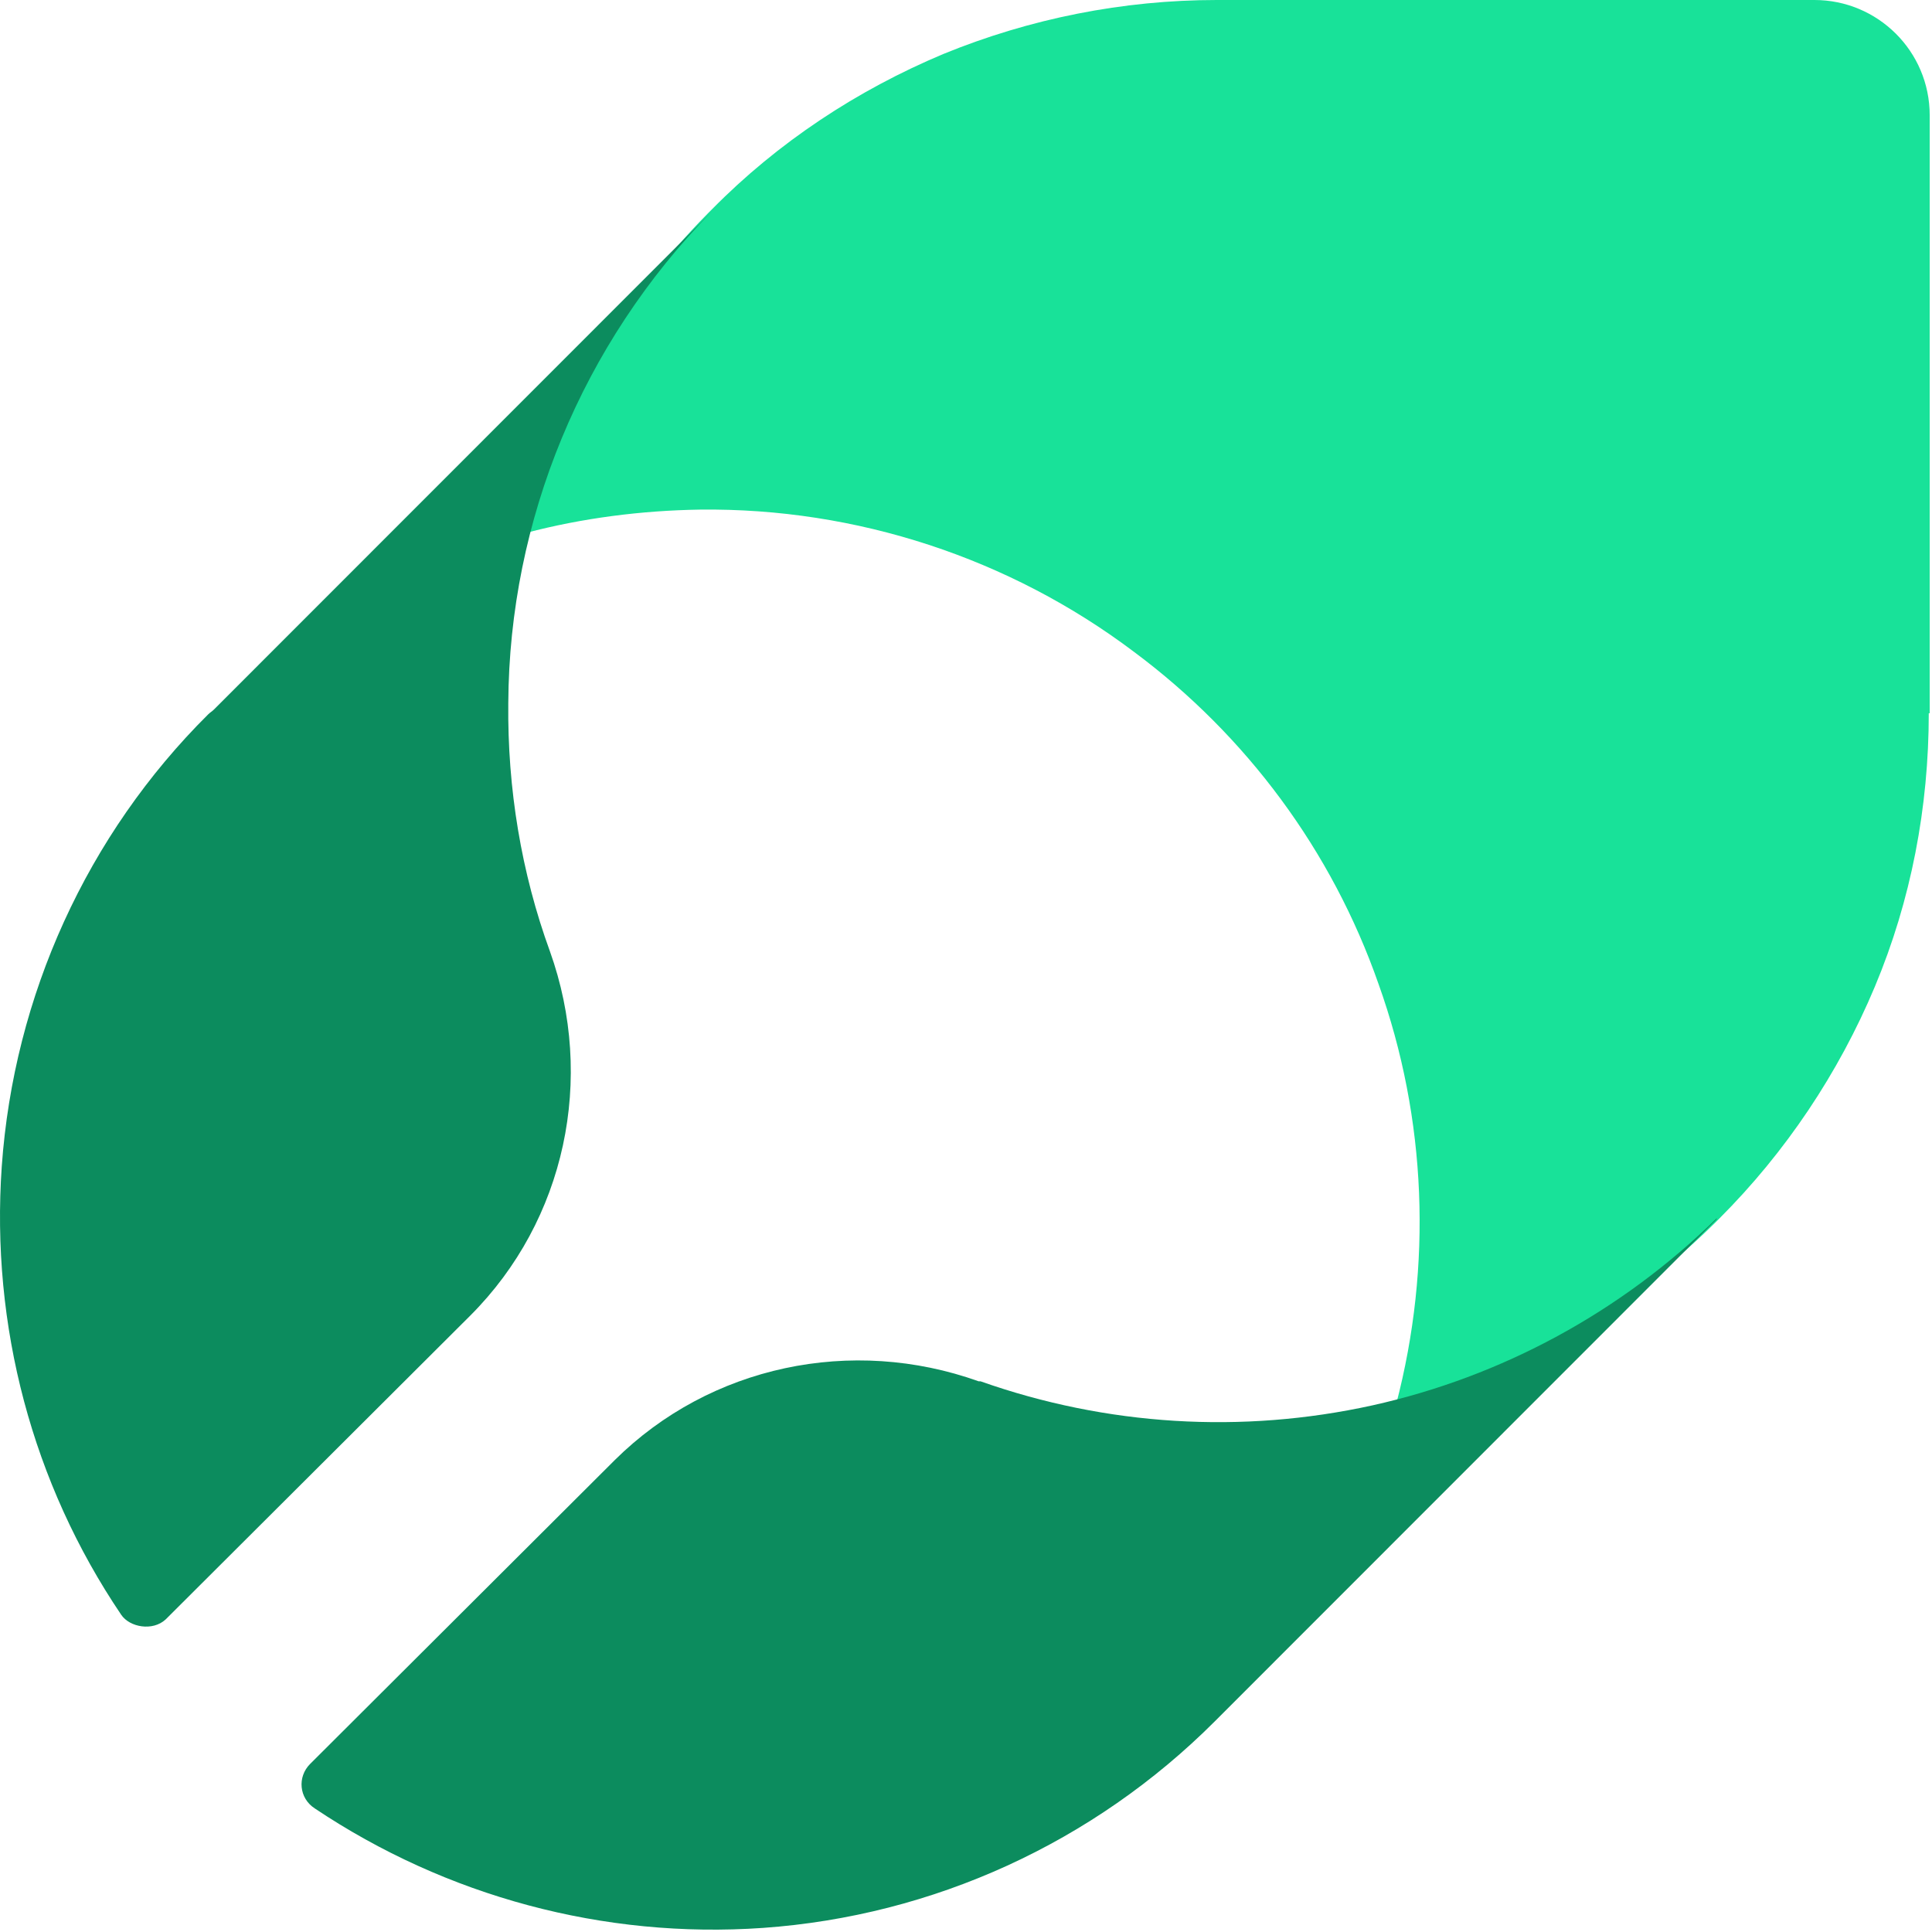
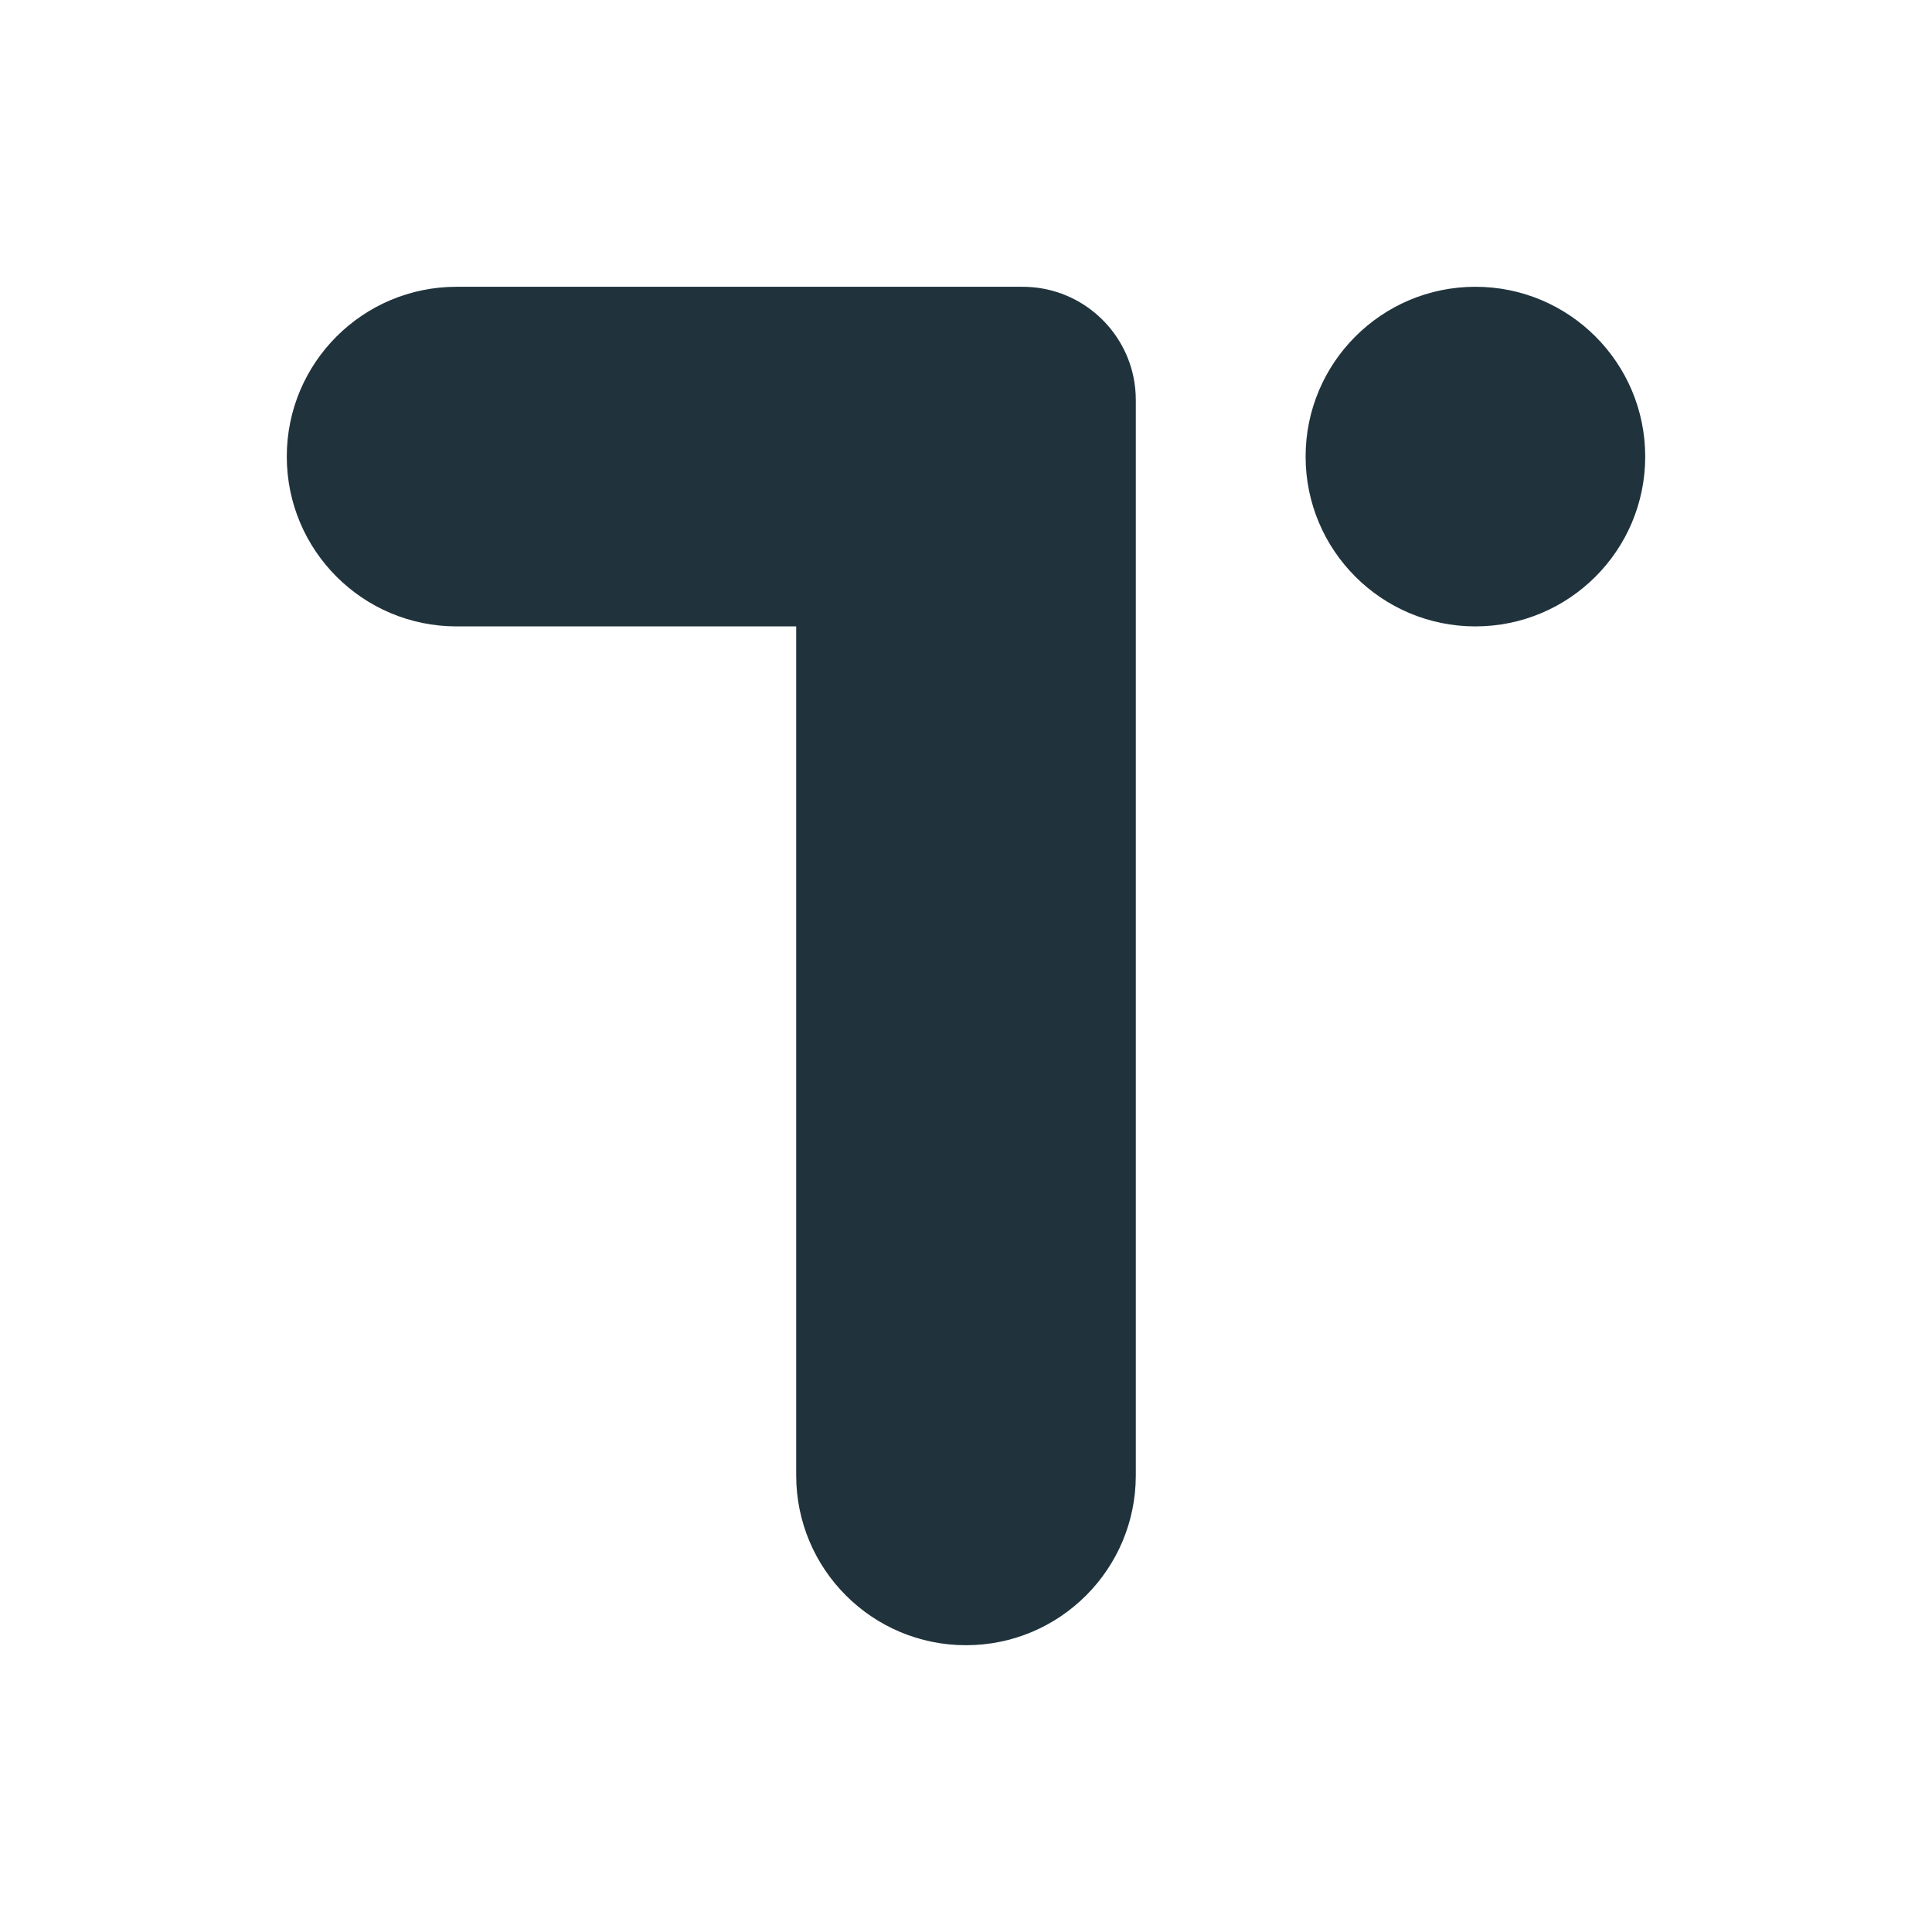
- <svg xmlns="http://www.w3.org/2000/svg" width="502" height="502" viewBox="0 0 502 502" fill="none">
-   <path d="M501.402 185.33V29.962C501.402 13.29 487.876 0 471.453 0H316.156C291.763 0 267.611 4.832 245.15 14.014C222.689 23.438 202.16 36.969 185.012 54.367L183.804 55.575C161.101 78.53 144.92 107.042 136.708 138.454C151.441 134.588 166.656 132.655 181.871 132.413C222.447 131.93 262.298 144.978 294.661 169.383C323.885 191.13 346.104 221.092 358.18 255.645C370.739 290.681 372.188 328.859 362.769 364.862C393.925 356.647 422.666 340.457 445.611 317.744L446.818 316.536C463.966 299.38 477.732 278.841 487.151 256.37C496.571 233.898 501.16 209.735 501.16 185.33H501.402Z" fill="#18E299" />
-   <path d="M132.071 182.706C132.312 135.044 151.32 89.307 184.764 55.125L55.557 184.391C55.076 184.873 54.594 185.113 54.113 185.595C22.593 216.888 3.586 258.774 0.458 303.066C-2.43 344.47 8.397 385.392 31.496 419.575C33.699 422.835 39.677 423.907 43.046 420.778L122.206 341.822C146.989 317.028 154.689 280.198 142.899 247.219C135.44 226.758 131.831 204.852 132.071 182.706Z" fill="#0C8C5E" />
-   <path d="M446.067 316.547C421.284 340.86 390.245 357.71 356.56 365.172C322.634 372.635 287.506 370.468 254.783 358.914C254.783 358.914 254.542 358.914 254.301 358.914C221.338 347.118 184.525 354.821 159.742 379.375L80.581 458.331C77.212 461.701 77.694 467.238 81.784 469.885C115.95 492.754 156.855 503.827 198.24 500.938C242.512 497.809 284.137 478.792 315.656 447.258L316.859 446.054L446.067 316.788V316.547Z" fill="#0C8C5E" />
+ <svg xmlns="http://www.w3.org/2000/svg" width="512" height="512" viewBox="0 0 512 512" fill="none">
+   <path fill-rule="evenodd" clip-rule="evenodd" d="M271 76C285.497 76 297.593 86.284 300.391 99.954C300.79 101.907 301 103.929 301 106V166V391C301 415.853 280.853 436 256 436C231.147 436 211 415.853 211 391V166H121C96.147 166 76 145.853 76 121C76 96.147 96.147 76 121 76L211 76H271ZM436 121C436 96.147 415.853 76 391 76C366.147 76 346 96.147 346 121C346 145.853 366.147 166 391 166C415.853 166 436 145.853 436 121Z" fill="#20333C" />
</svg>
